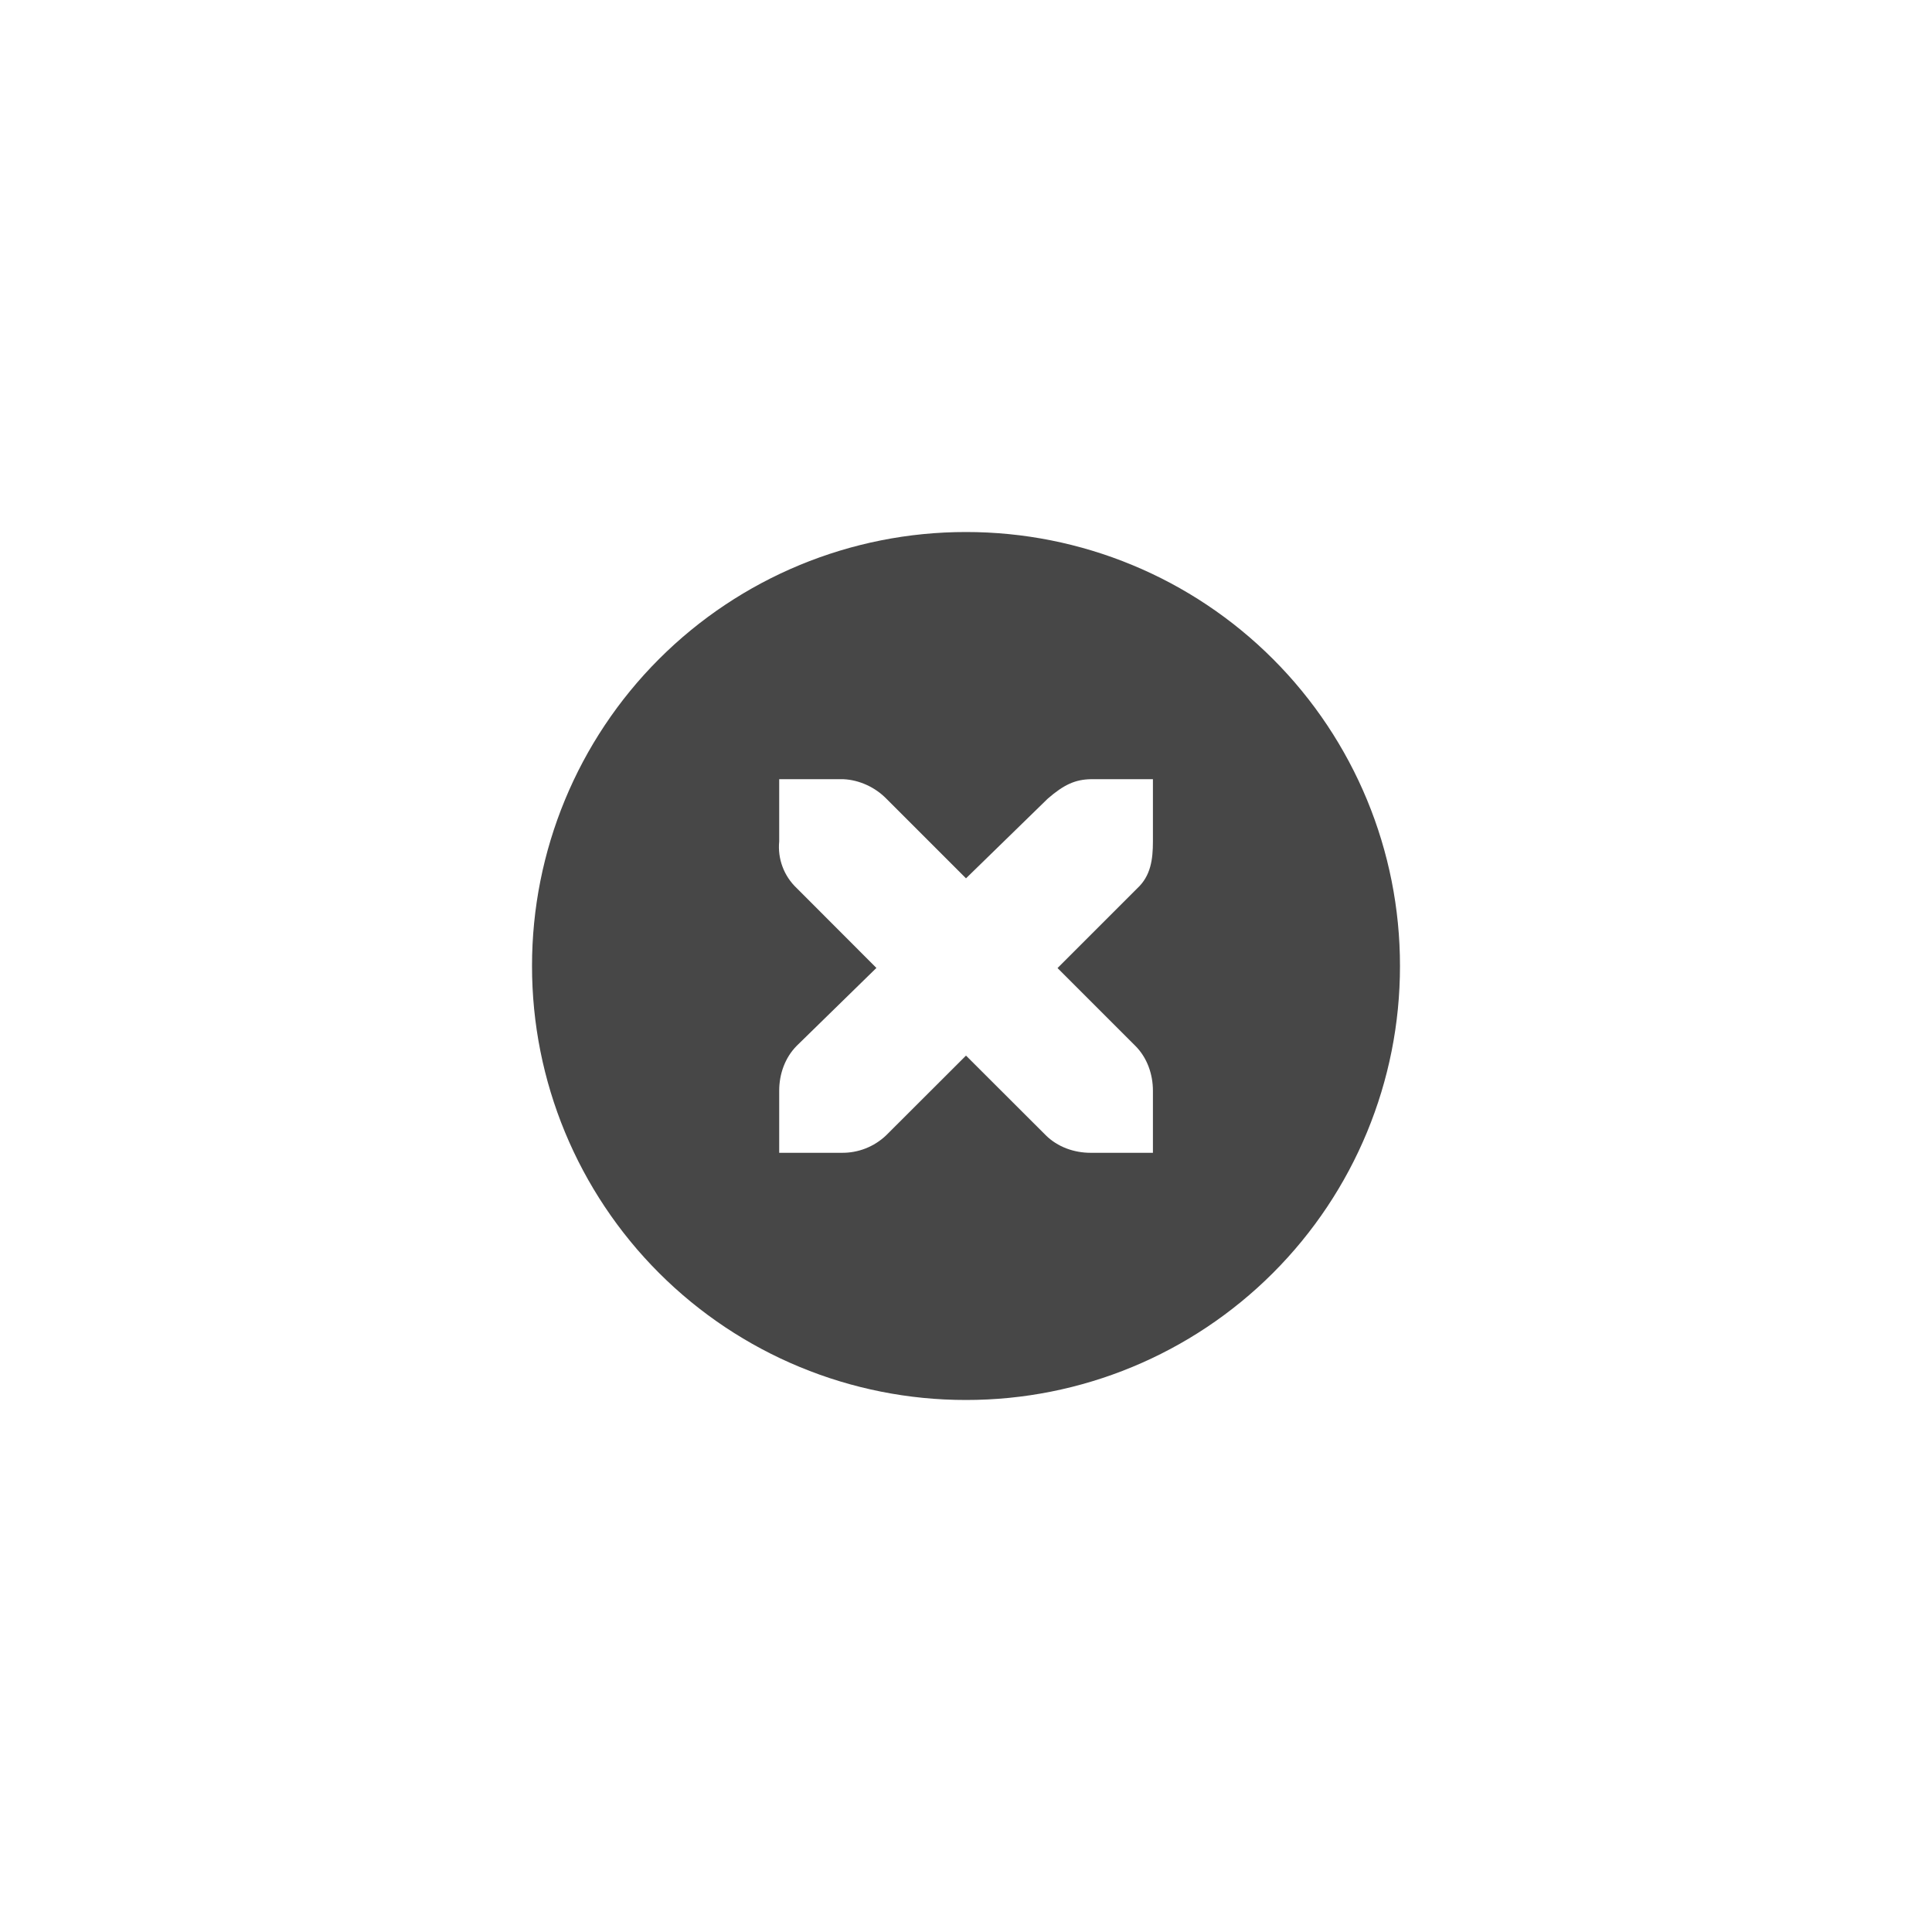
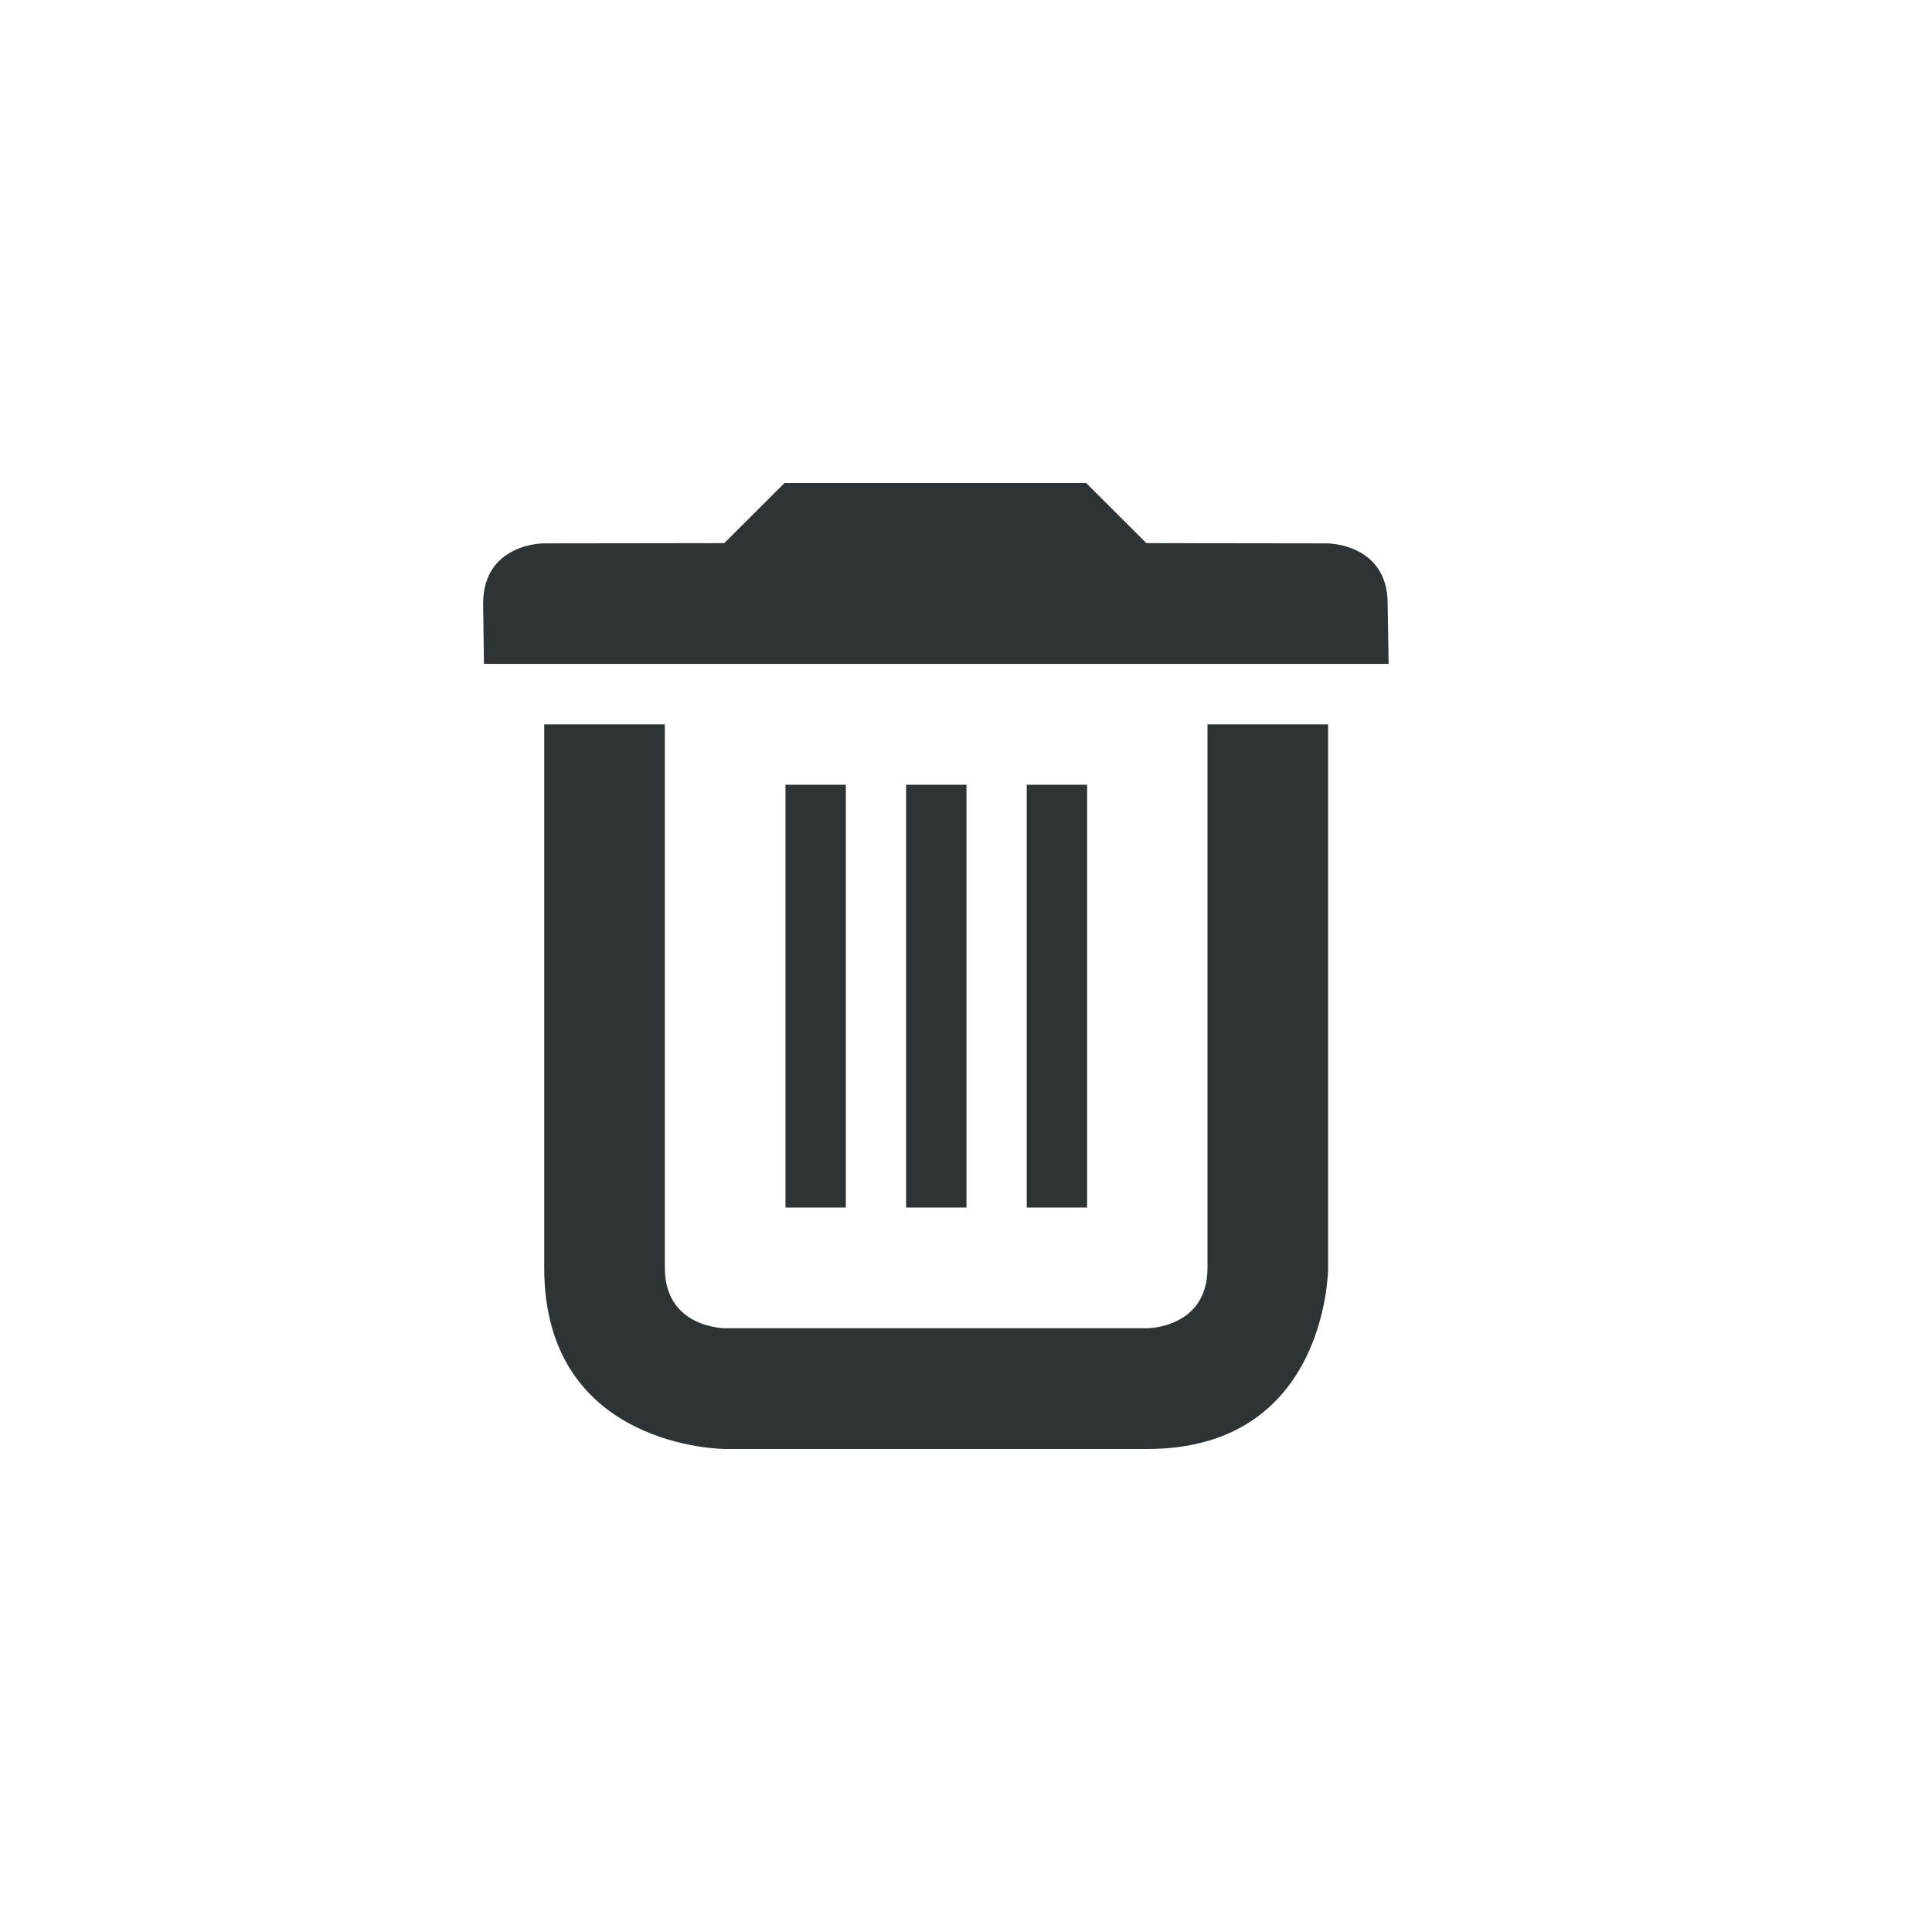
- <svg xmlns="http://www.w3.org/2000/svg" width="16" height="16" version="1.1" id="svg4">
-   <defs id="defs8" />
-   <path d="M 8,4.406 A 3.591,3.591 0 0 0 4.406,8 3.591,3.591 0 0 0 8,11.594 3.591,3.591 0 0 0 11.594,8 3.591,3.591 0 0 0 8,4.406 Z M 6.453,6.453 h 0.532 c 0.132,0.006 0.263,0.067 0.355,0.161 L 8,7.274 8.677,6.614 C 8.814,6.495 8.907,6.456 9.032,6.453 h 0.516 v 0.516 c 0,0.148 -0.018,0.284 -0.129,0.387 l -0.661,0.661 0.645,0.645 c 0.097,0.097 0.145,0.234 0.145,0.371 V 9.547 H 9.032 c -0.137,0 -0.273,-0.048 -0.371,-0.145 L 8,8.742 7.339,9.402 A 0.524,0.524 0 0 1 6.968,9.547 H 6.453 V 9.032 c 0,-0.137 0.048,-0.273 0.145,-0.371 L 7.258,8.016 6.598,7.355 A 0.469,0.469 0 0 1 6.453,6.968 Z" style="line-height:normal;-inkscape-font-specification:'Andale Mono';text-indent:0;text-align:start;text-decoration-line:none;text-transform:none;stroke-width:0.516;marker:none" color="#bebebe" font-weight="400" font-family="'Andale Mono'" overflow="visible" fill="#474747" id="path2" />
+ <svg xmlns="http://www.w3.org/2000/svg" height="16px" viewBox="0 0 16 16" width="16px" version="1.1" id="svg318">
+   <defs id="defs322" />
+   <path d="m 6.497,4 -0.499,0.498 -1.498,0.002 c 0,0 -0.499,0 -0.499,0.5 L 4.008,5.498 H 11.5 L 11.492,5 c 0,-0.5 -0.499,-0.5 -0.499,-0.5 L 9.494,4.498 8.995,4 Z M 4.507,5.999 v 4.501 c 0,1.5 1.498,1.5 1.498,1.5 h 3.496 c 1.498,0 1.498,-1.5 1.498,-1.5 V 5.999 h -0.999 v 4.501 c 0,0.5 -0.499,0.5 -0.499,0.5 h -3.496 c 0,0 -0.499,0 -0.499,-0.5 V 5.999 Z M 6.505,6.499 V 10 H 7.005 V 6.499 Z m 0.999,0 V 10 H 8.004 V 6.499 Z m 0.999,0 V 10 H 9.003 V 6.499 Z m 0,0" fill="#2e3436" id="path316" style="stroke-width:1" />
</svg>
